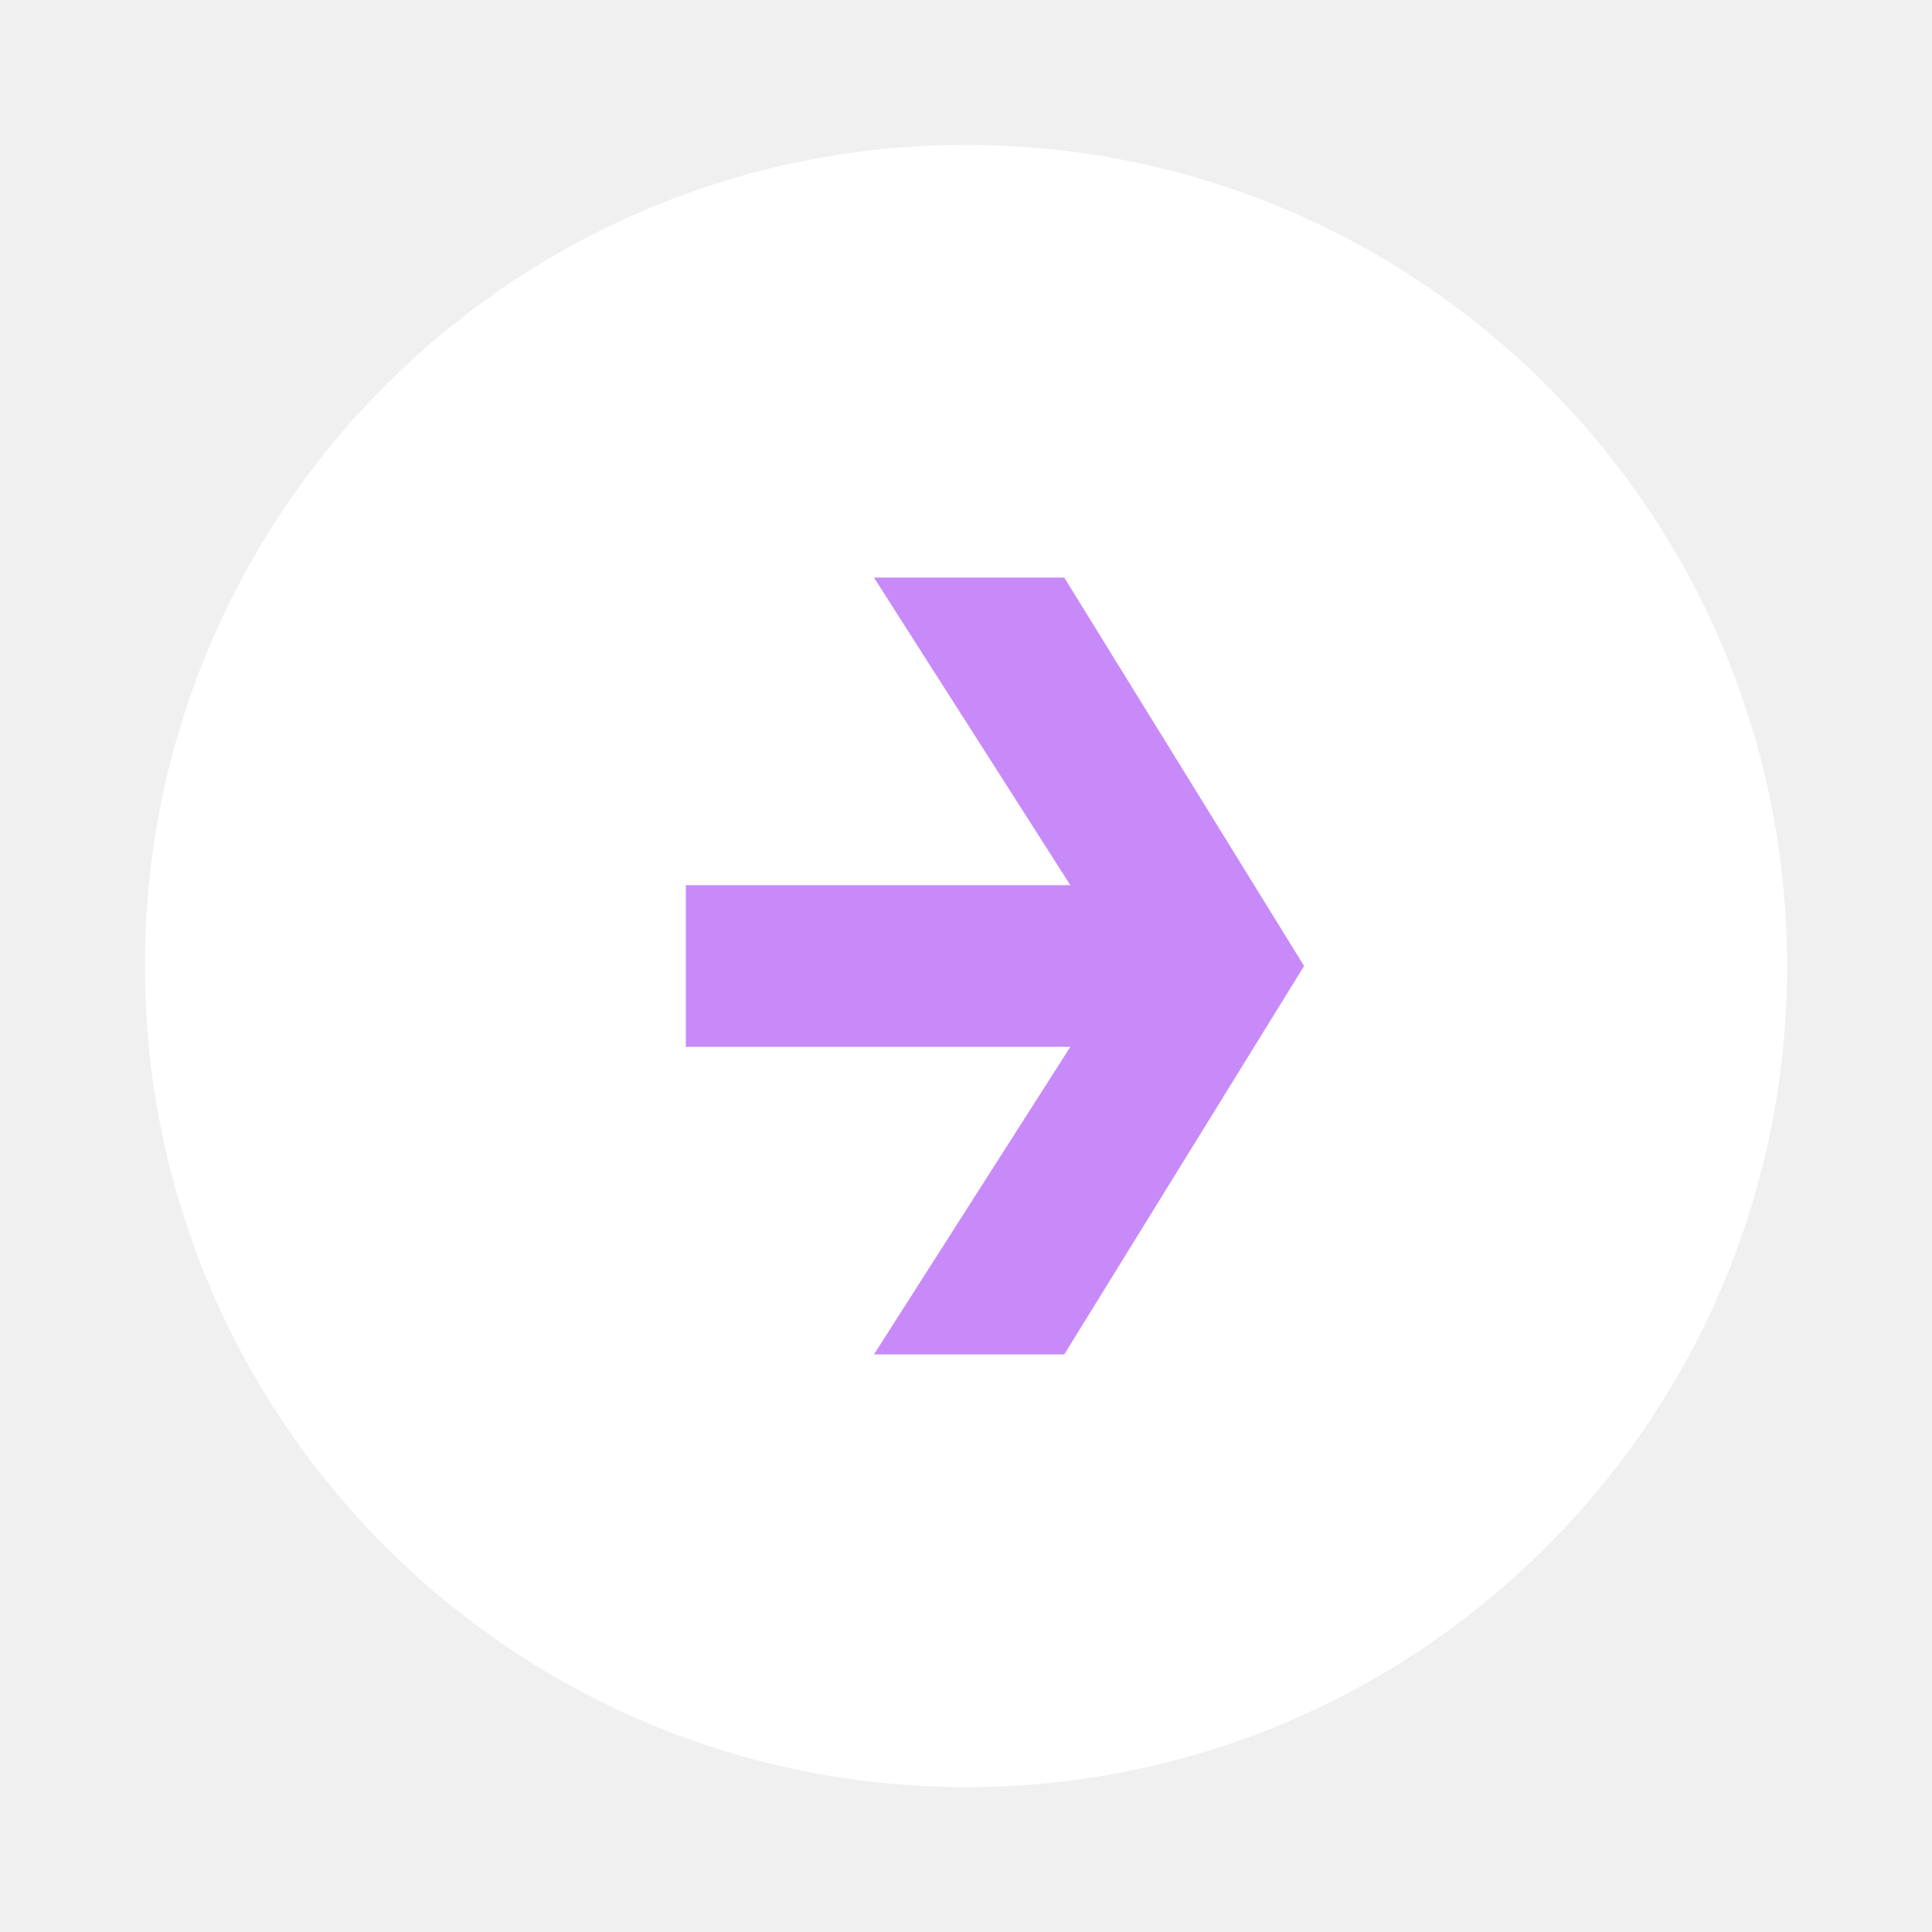
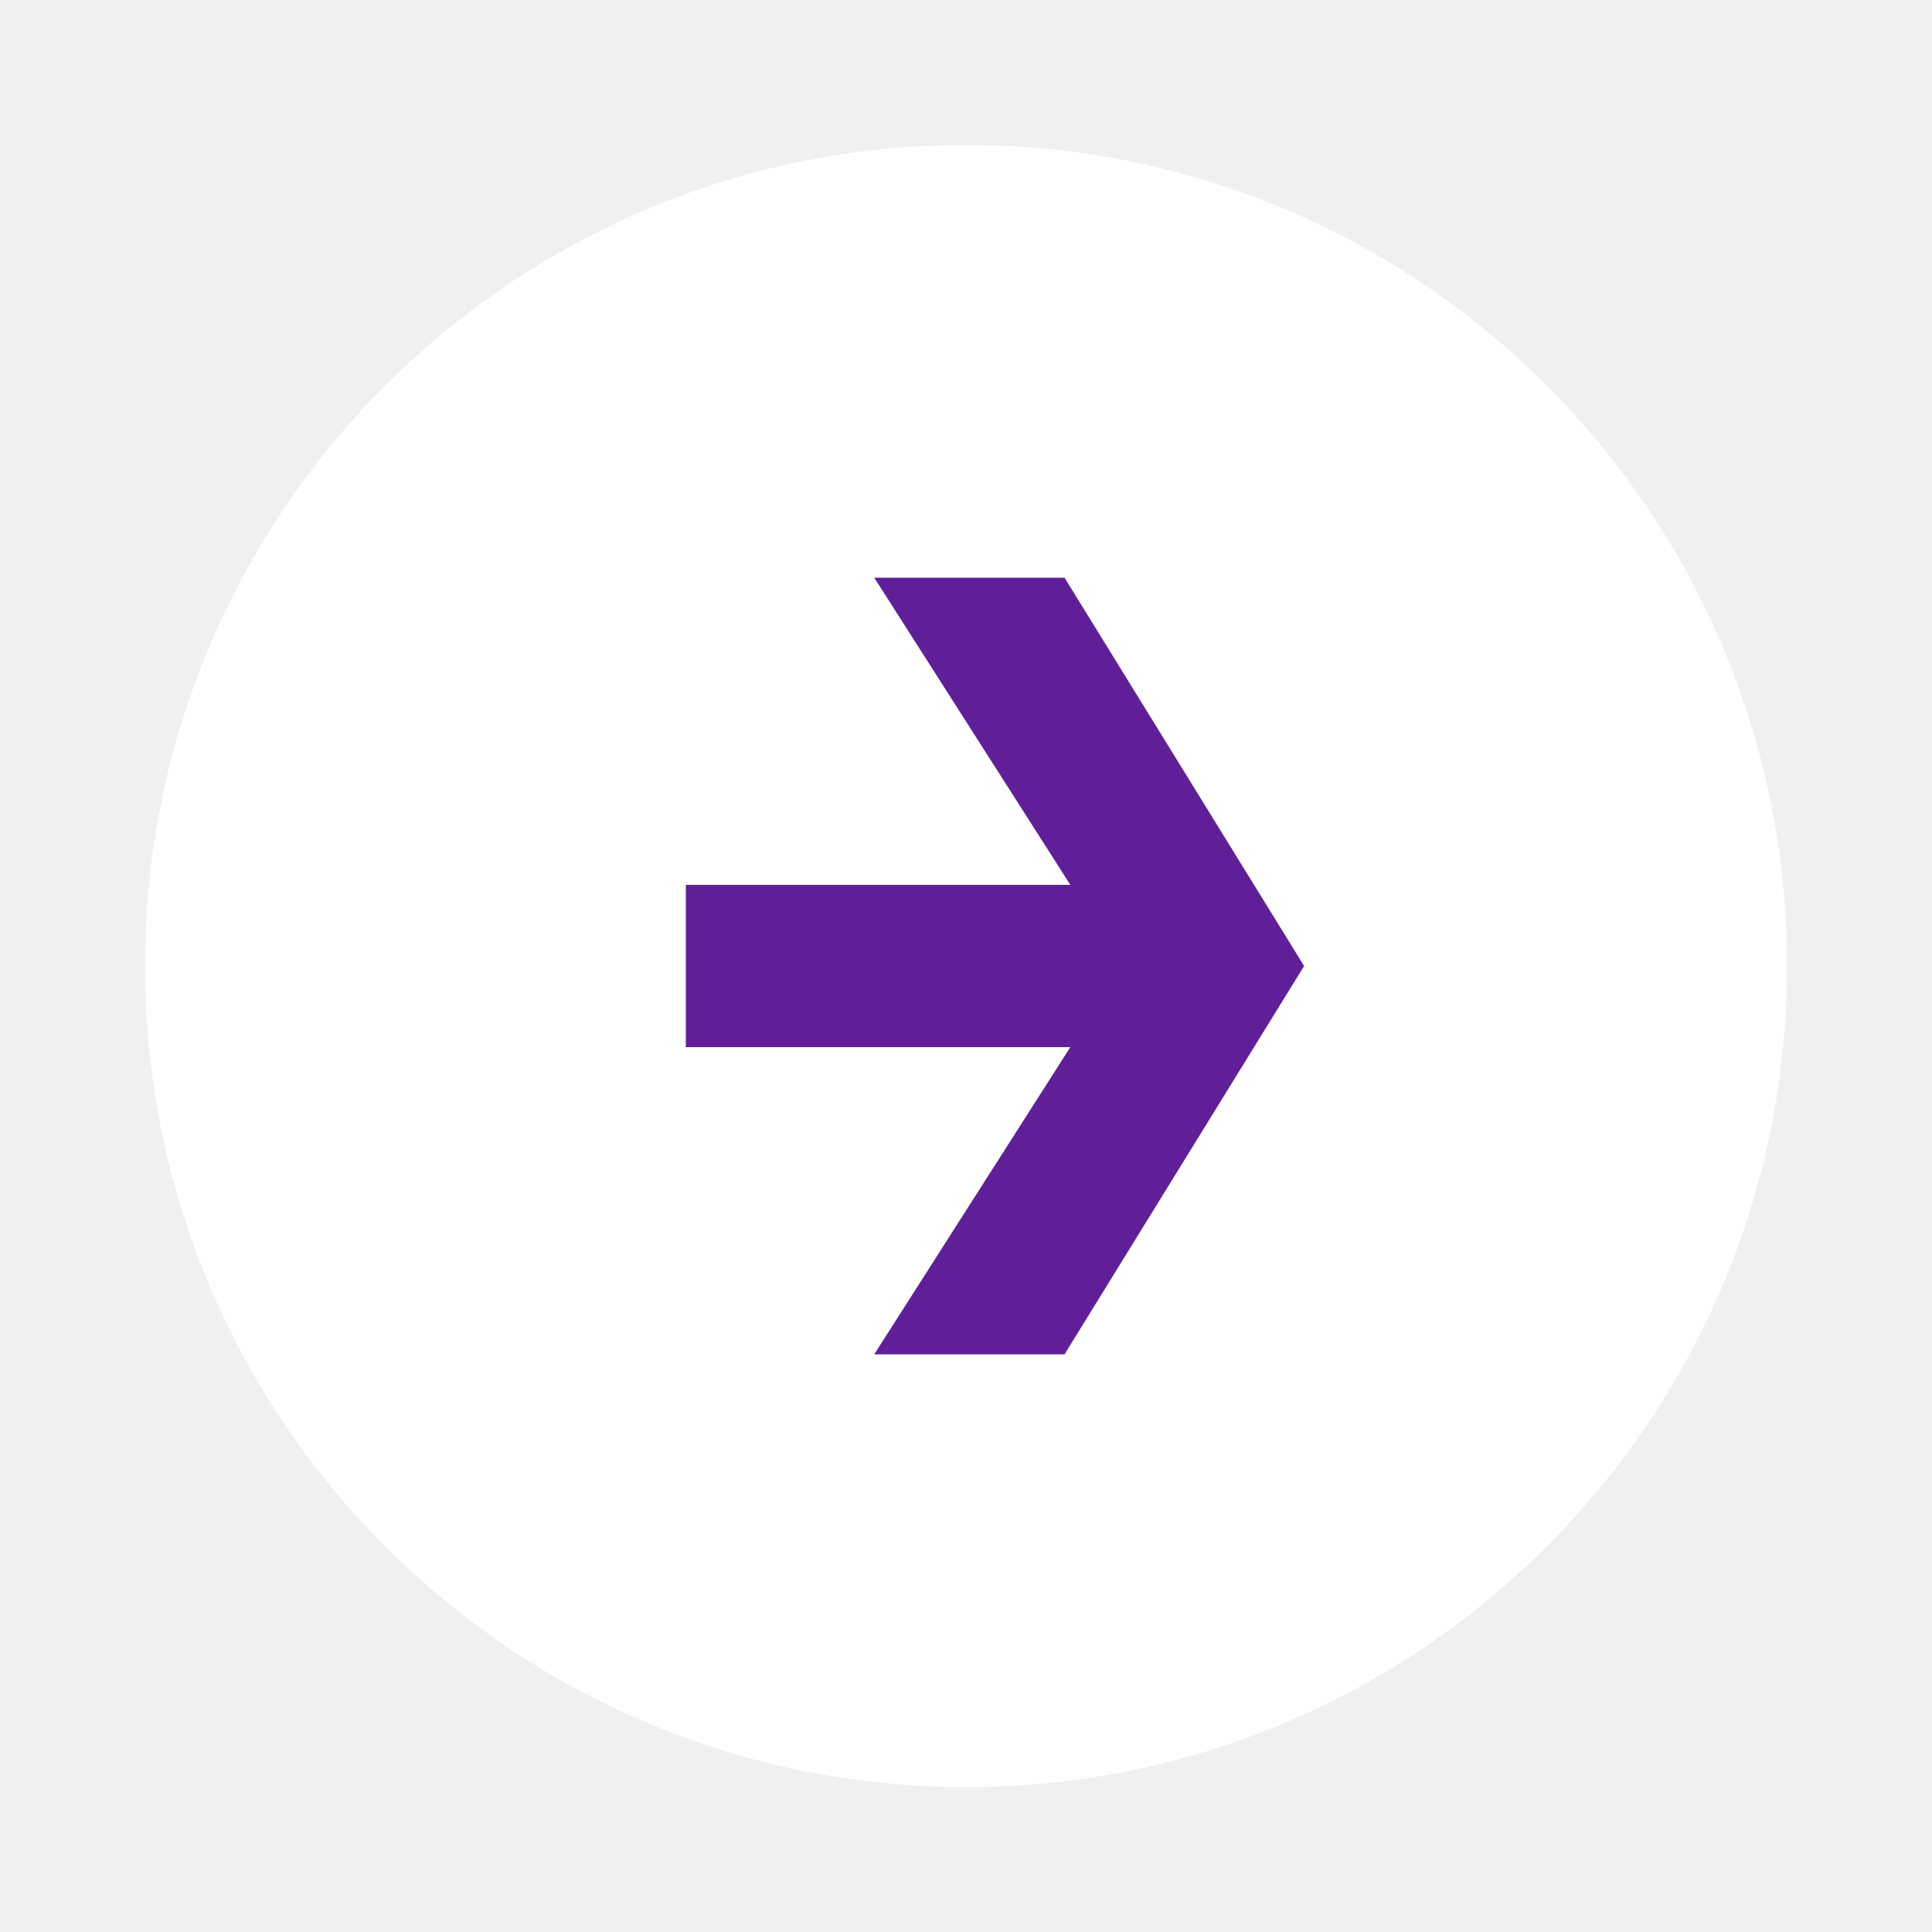
<svg xmlns="http://www.w3.org/2000/svg" version="1.1" id="Layer_1" x="0px" y="0px" viewBox="0 0 200 200" style="enable-background:new 0 0 200 200;" xml:space="preserve">
  <style type="text/css">
	.st0{fill:#FFFFFF;}
- 	.st1{fill:#C88AF9;}
+ 	.st1{fill:#601F99;}
</style>
  <circle class="st0" cx="100" cy="100" r="85" />
  <g>
-     <path class="st1" d="M110.802,91.634L90.472,59.79h19.7L135,100l-24.828,40.21h-19.7l20.33-31.844H71V91.634H110.802z" />
+     <path class="st1" d="M110.8,91.6L90.5,59.8h19.7L135,100l-24.8,40.2H90.5l20.3-31.8H71V91.6H110.8z" />
  </g>
</svg>
